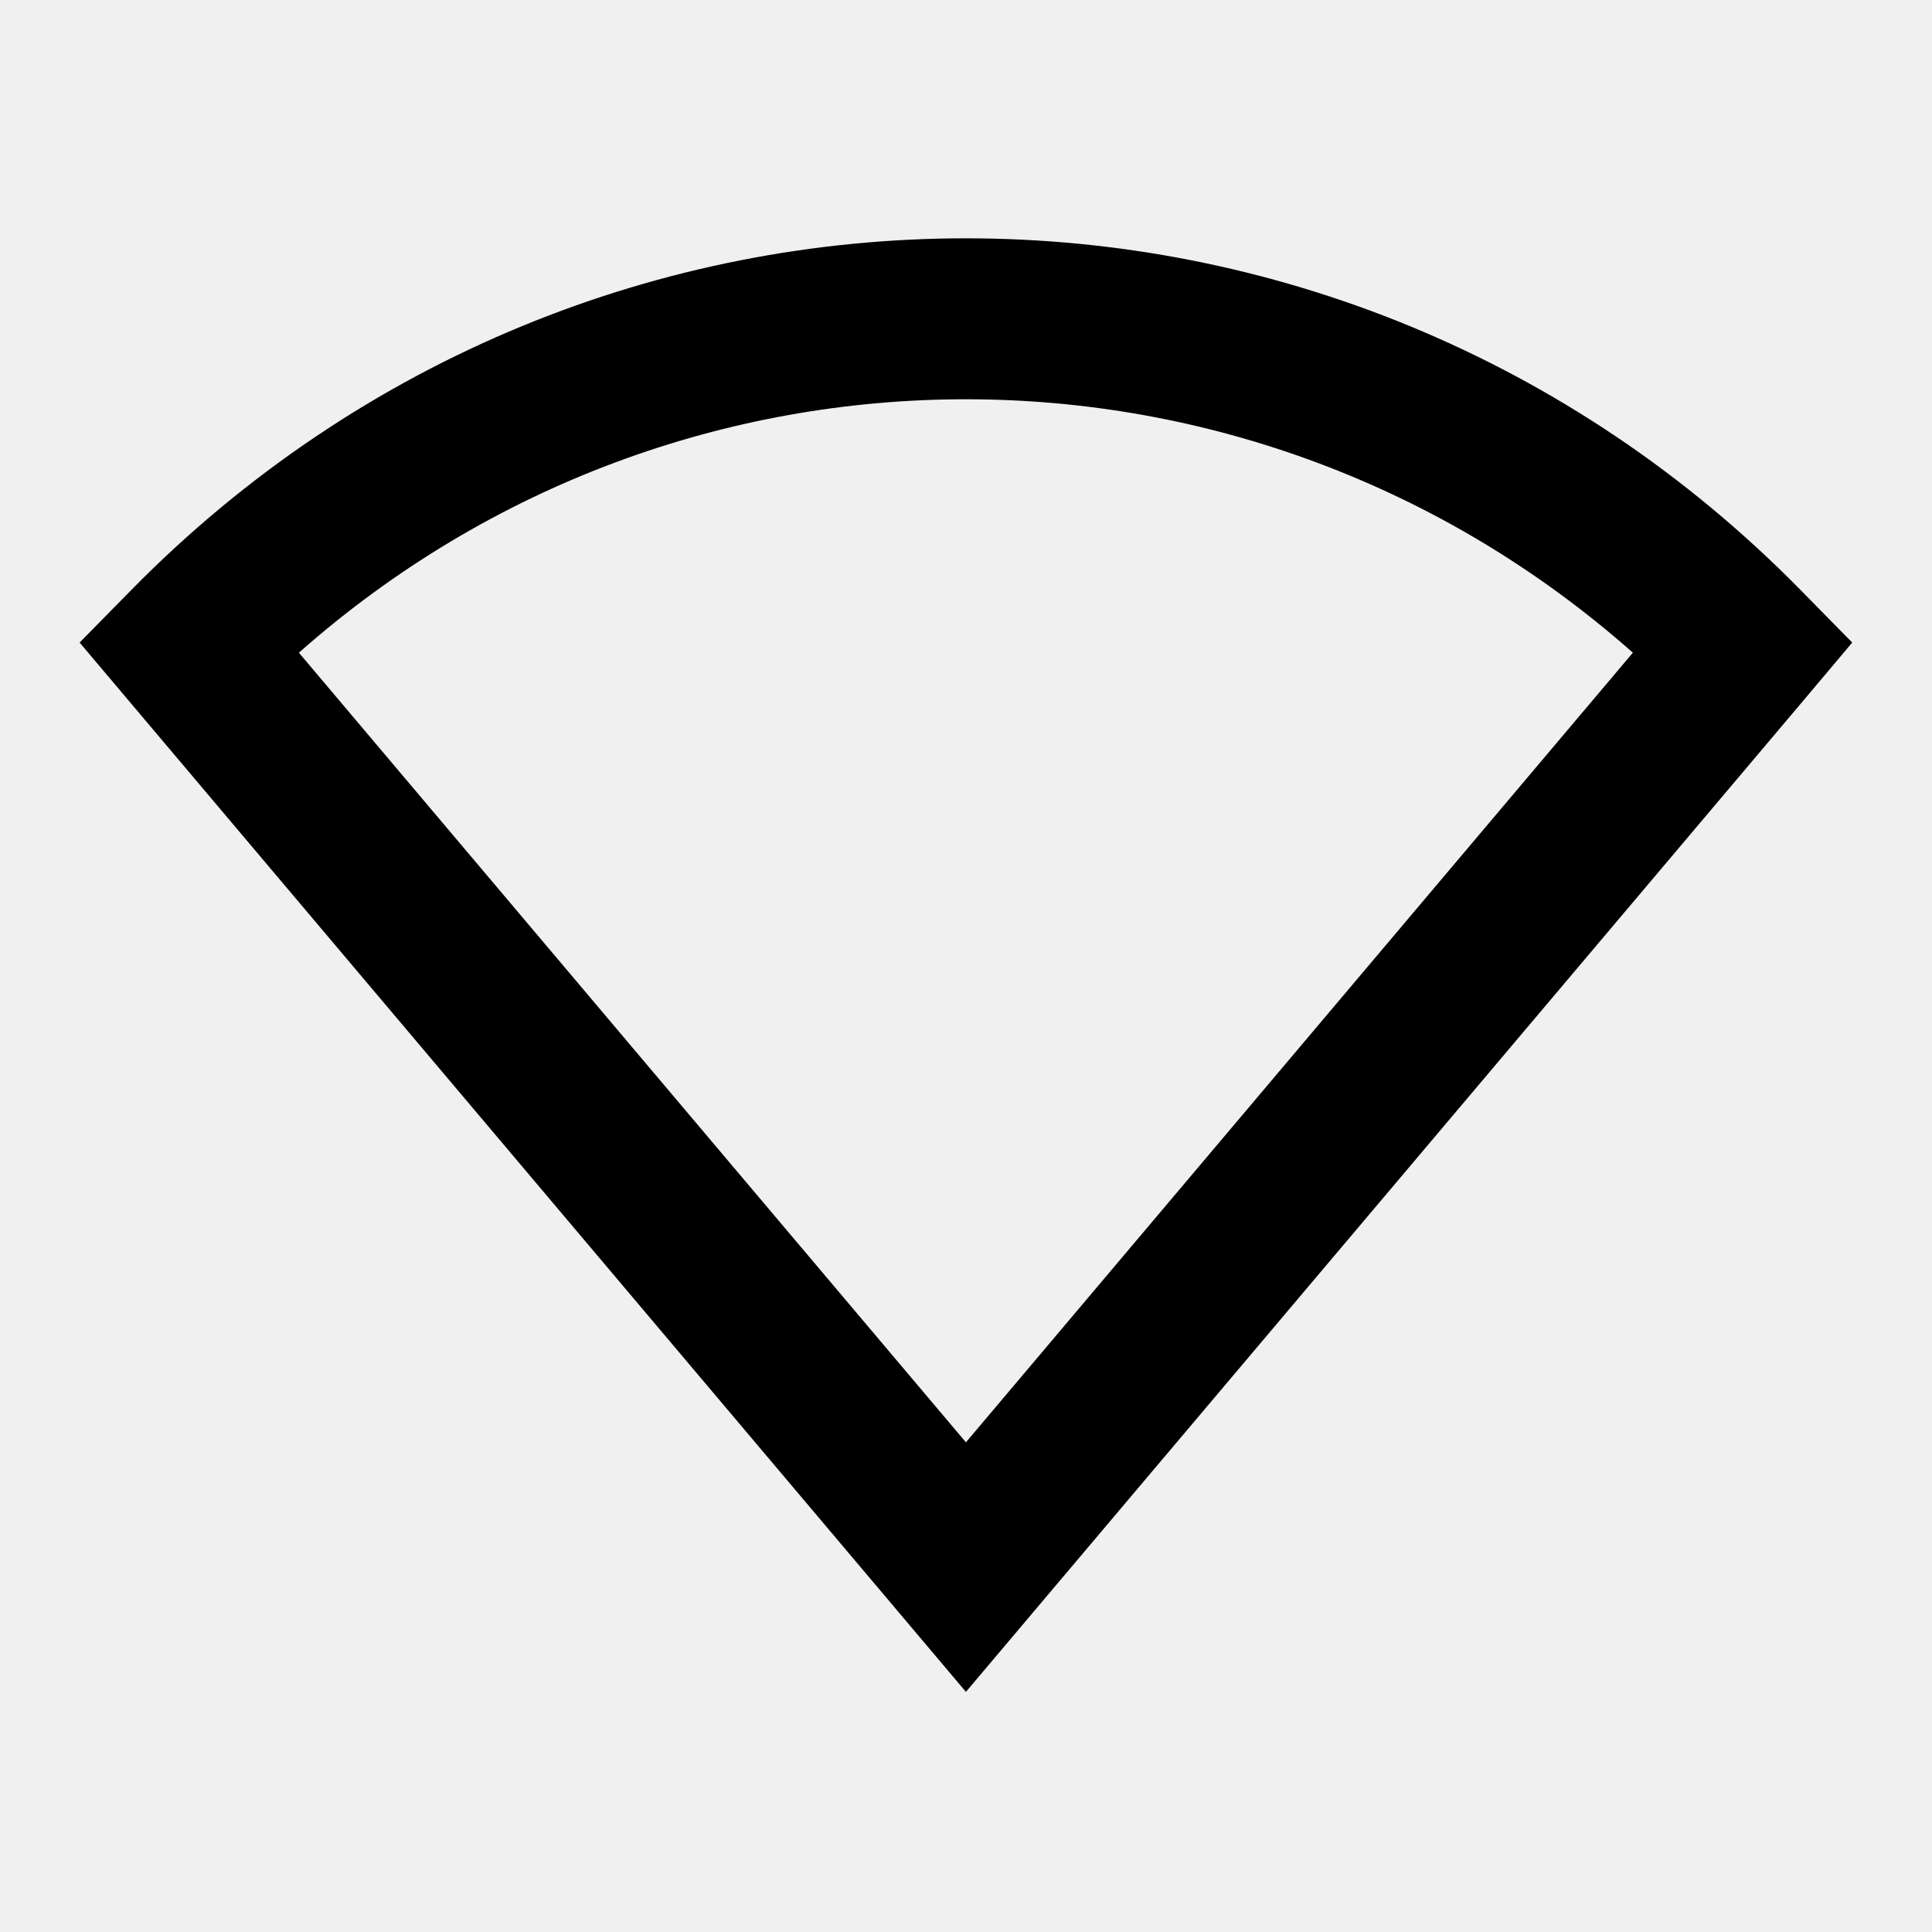
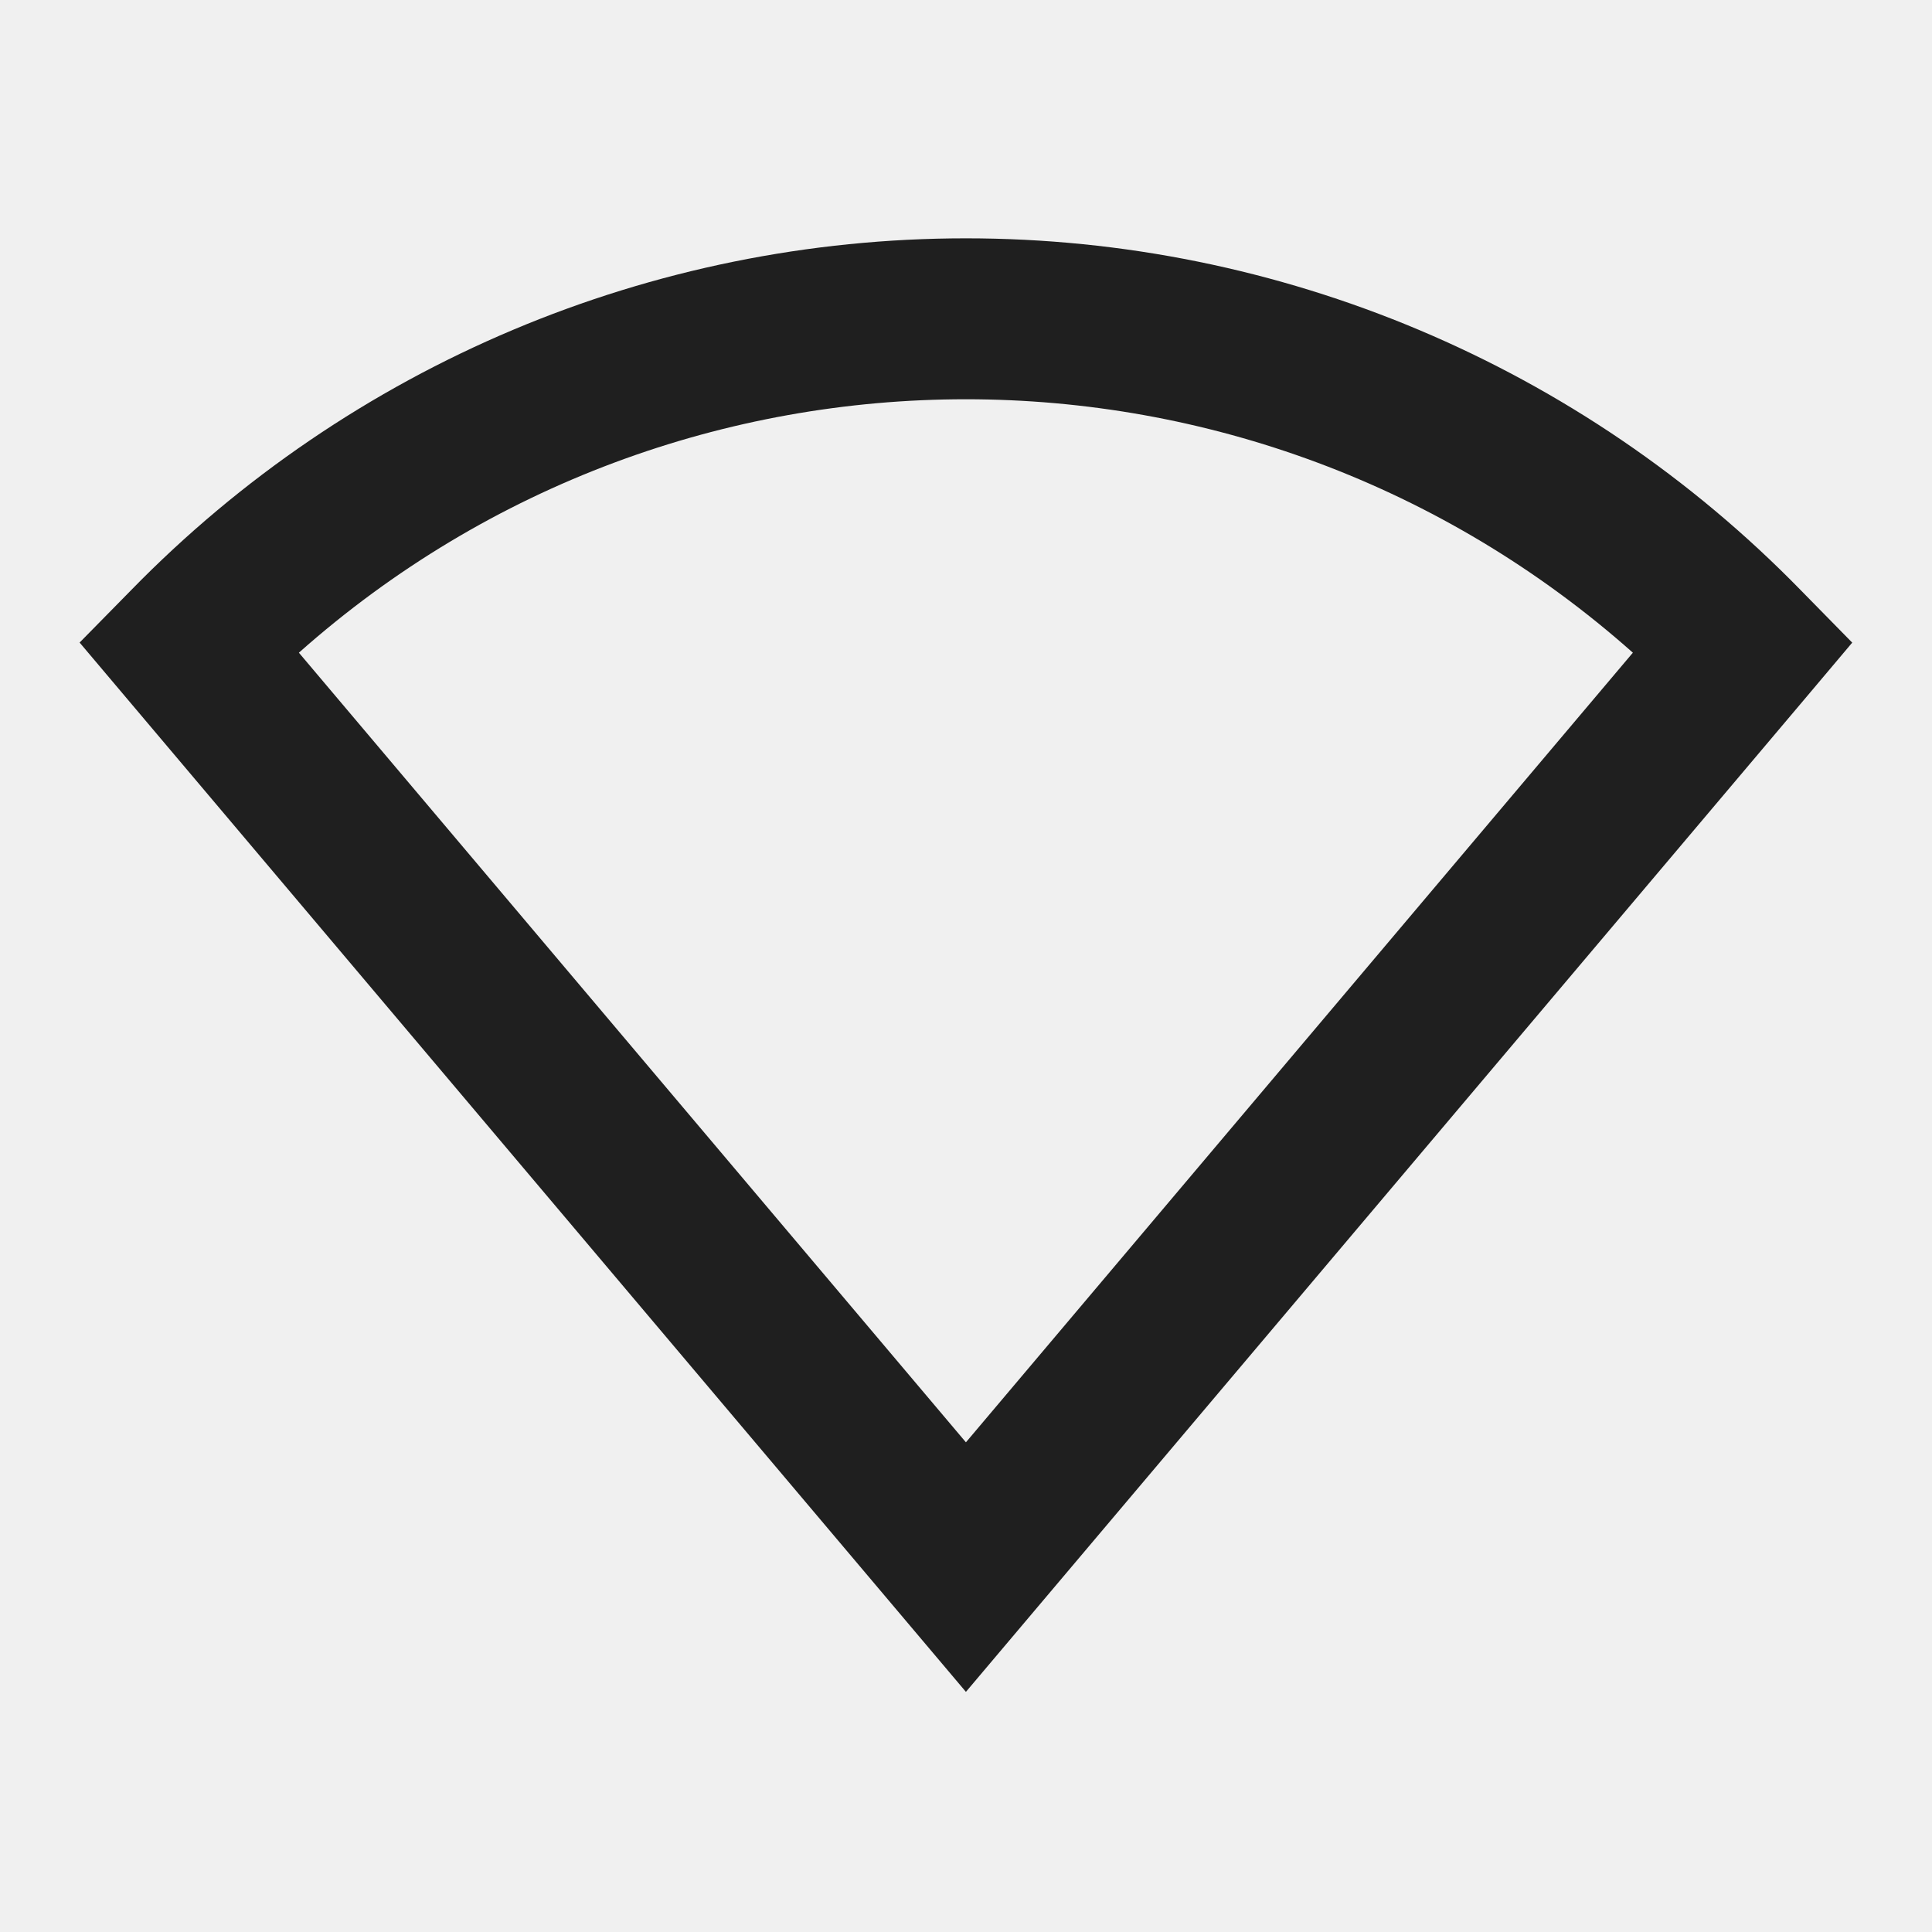
- <svg xmlns="http://www.w3.org/2000/svg" width="24" height="24" viewBox="0 0 24 24" fill="none">
-   <path d="M1.627 7.333C7.353 1.503 16.646 1.503 22.371 7.333L23.009 7.982L22.422 8.679L11.999 21.017L0.989 7.982L1.627 7.333ZM20.284 8.108C15.539 3.911 8.459 3.91 3.713 8.108L11.999 17.917L20.284 8.108Z" fill="currentColor" />
+ <svg xmlns="http://www.w3.org/2000/svg" width="24" height="24" fill="none">
+   <g clip-path="url(#clip0_220_1462)">
+     <path d="M1.627 7.333a14.488 14.488 0 0 1 20.744 0l.638.65-.587.696-10.423 12.338L.989 7.982l.638-.649zm18.657.775a12.477 12.477 0 0 0-16.571 0l8.286 9.809 8.285-9.809z" fill="#1F1F1F" />
+   </g>
+   <defs>
+     <clipPath id="clip0_220_1462">
+       <path fill="#fff" d="M0 0H24V24H0z" />
+     </clipPath>
+   </defs>
</svg>
